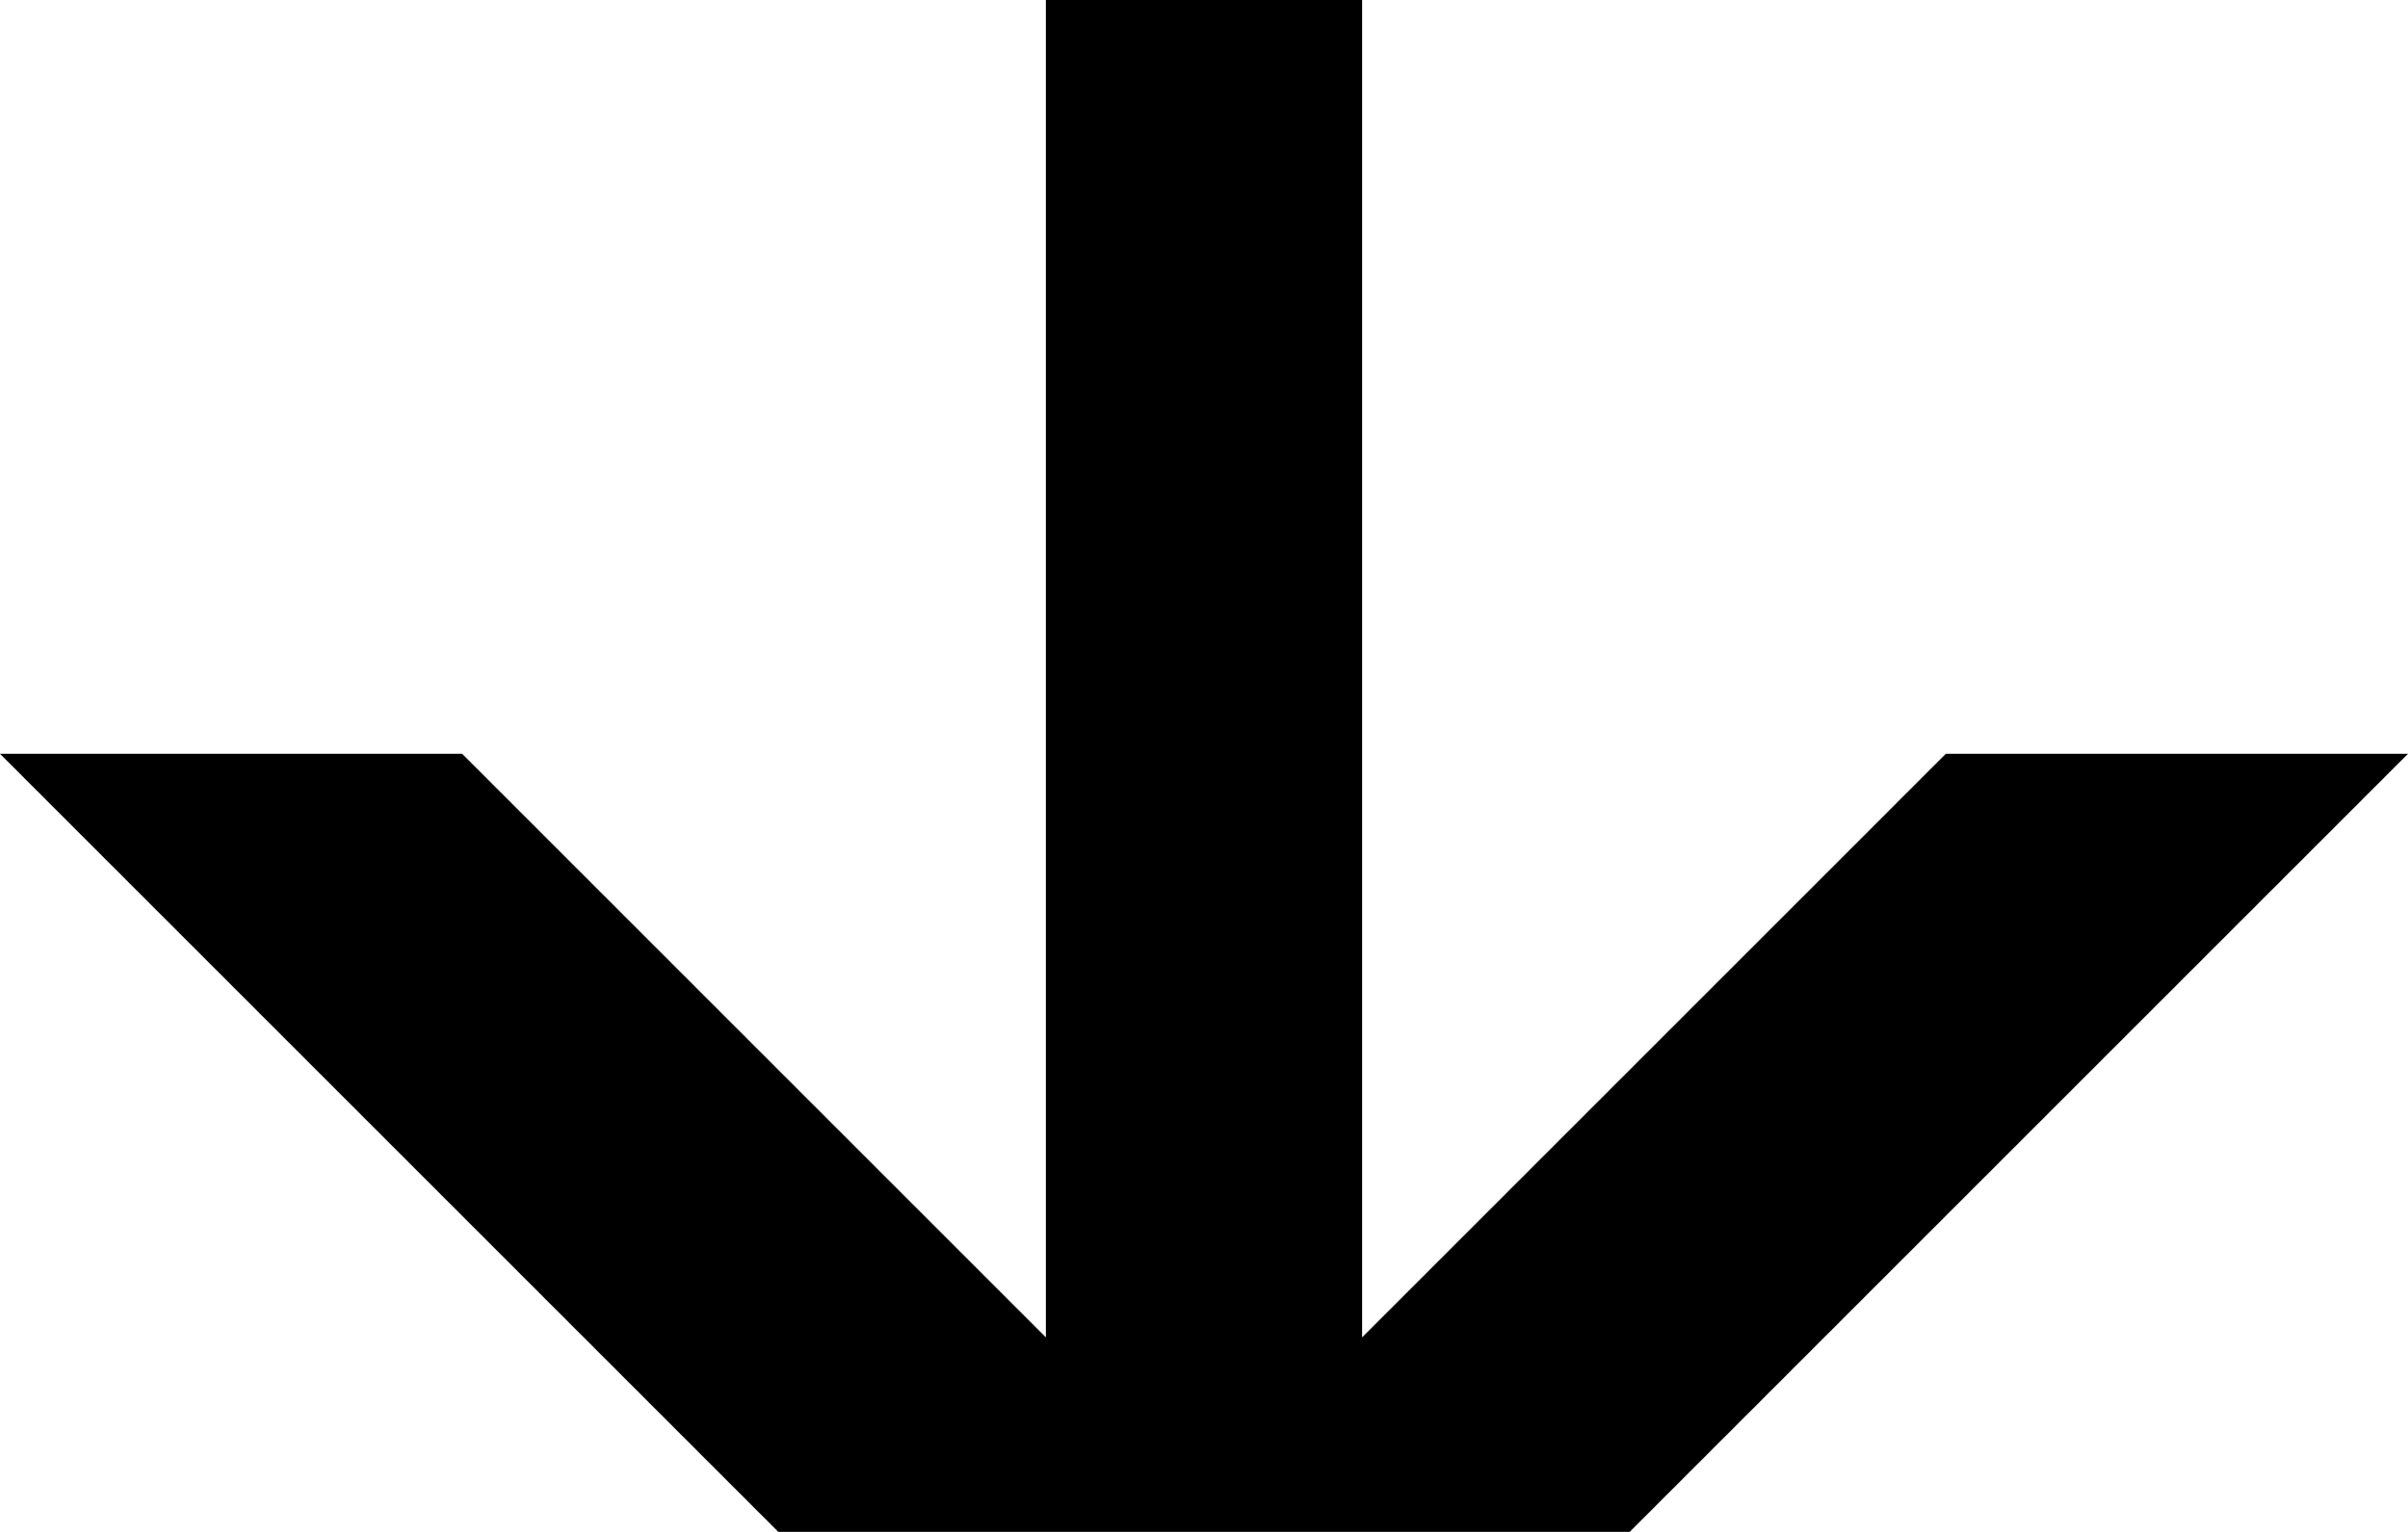
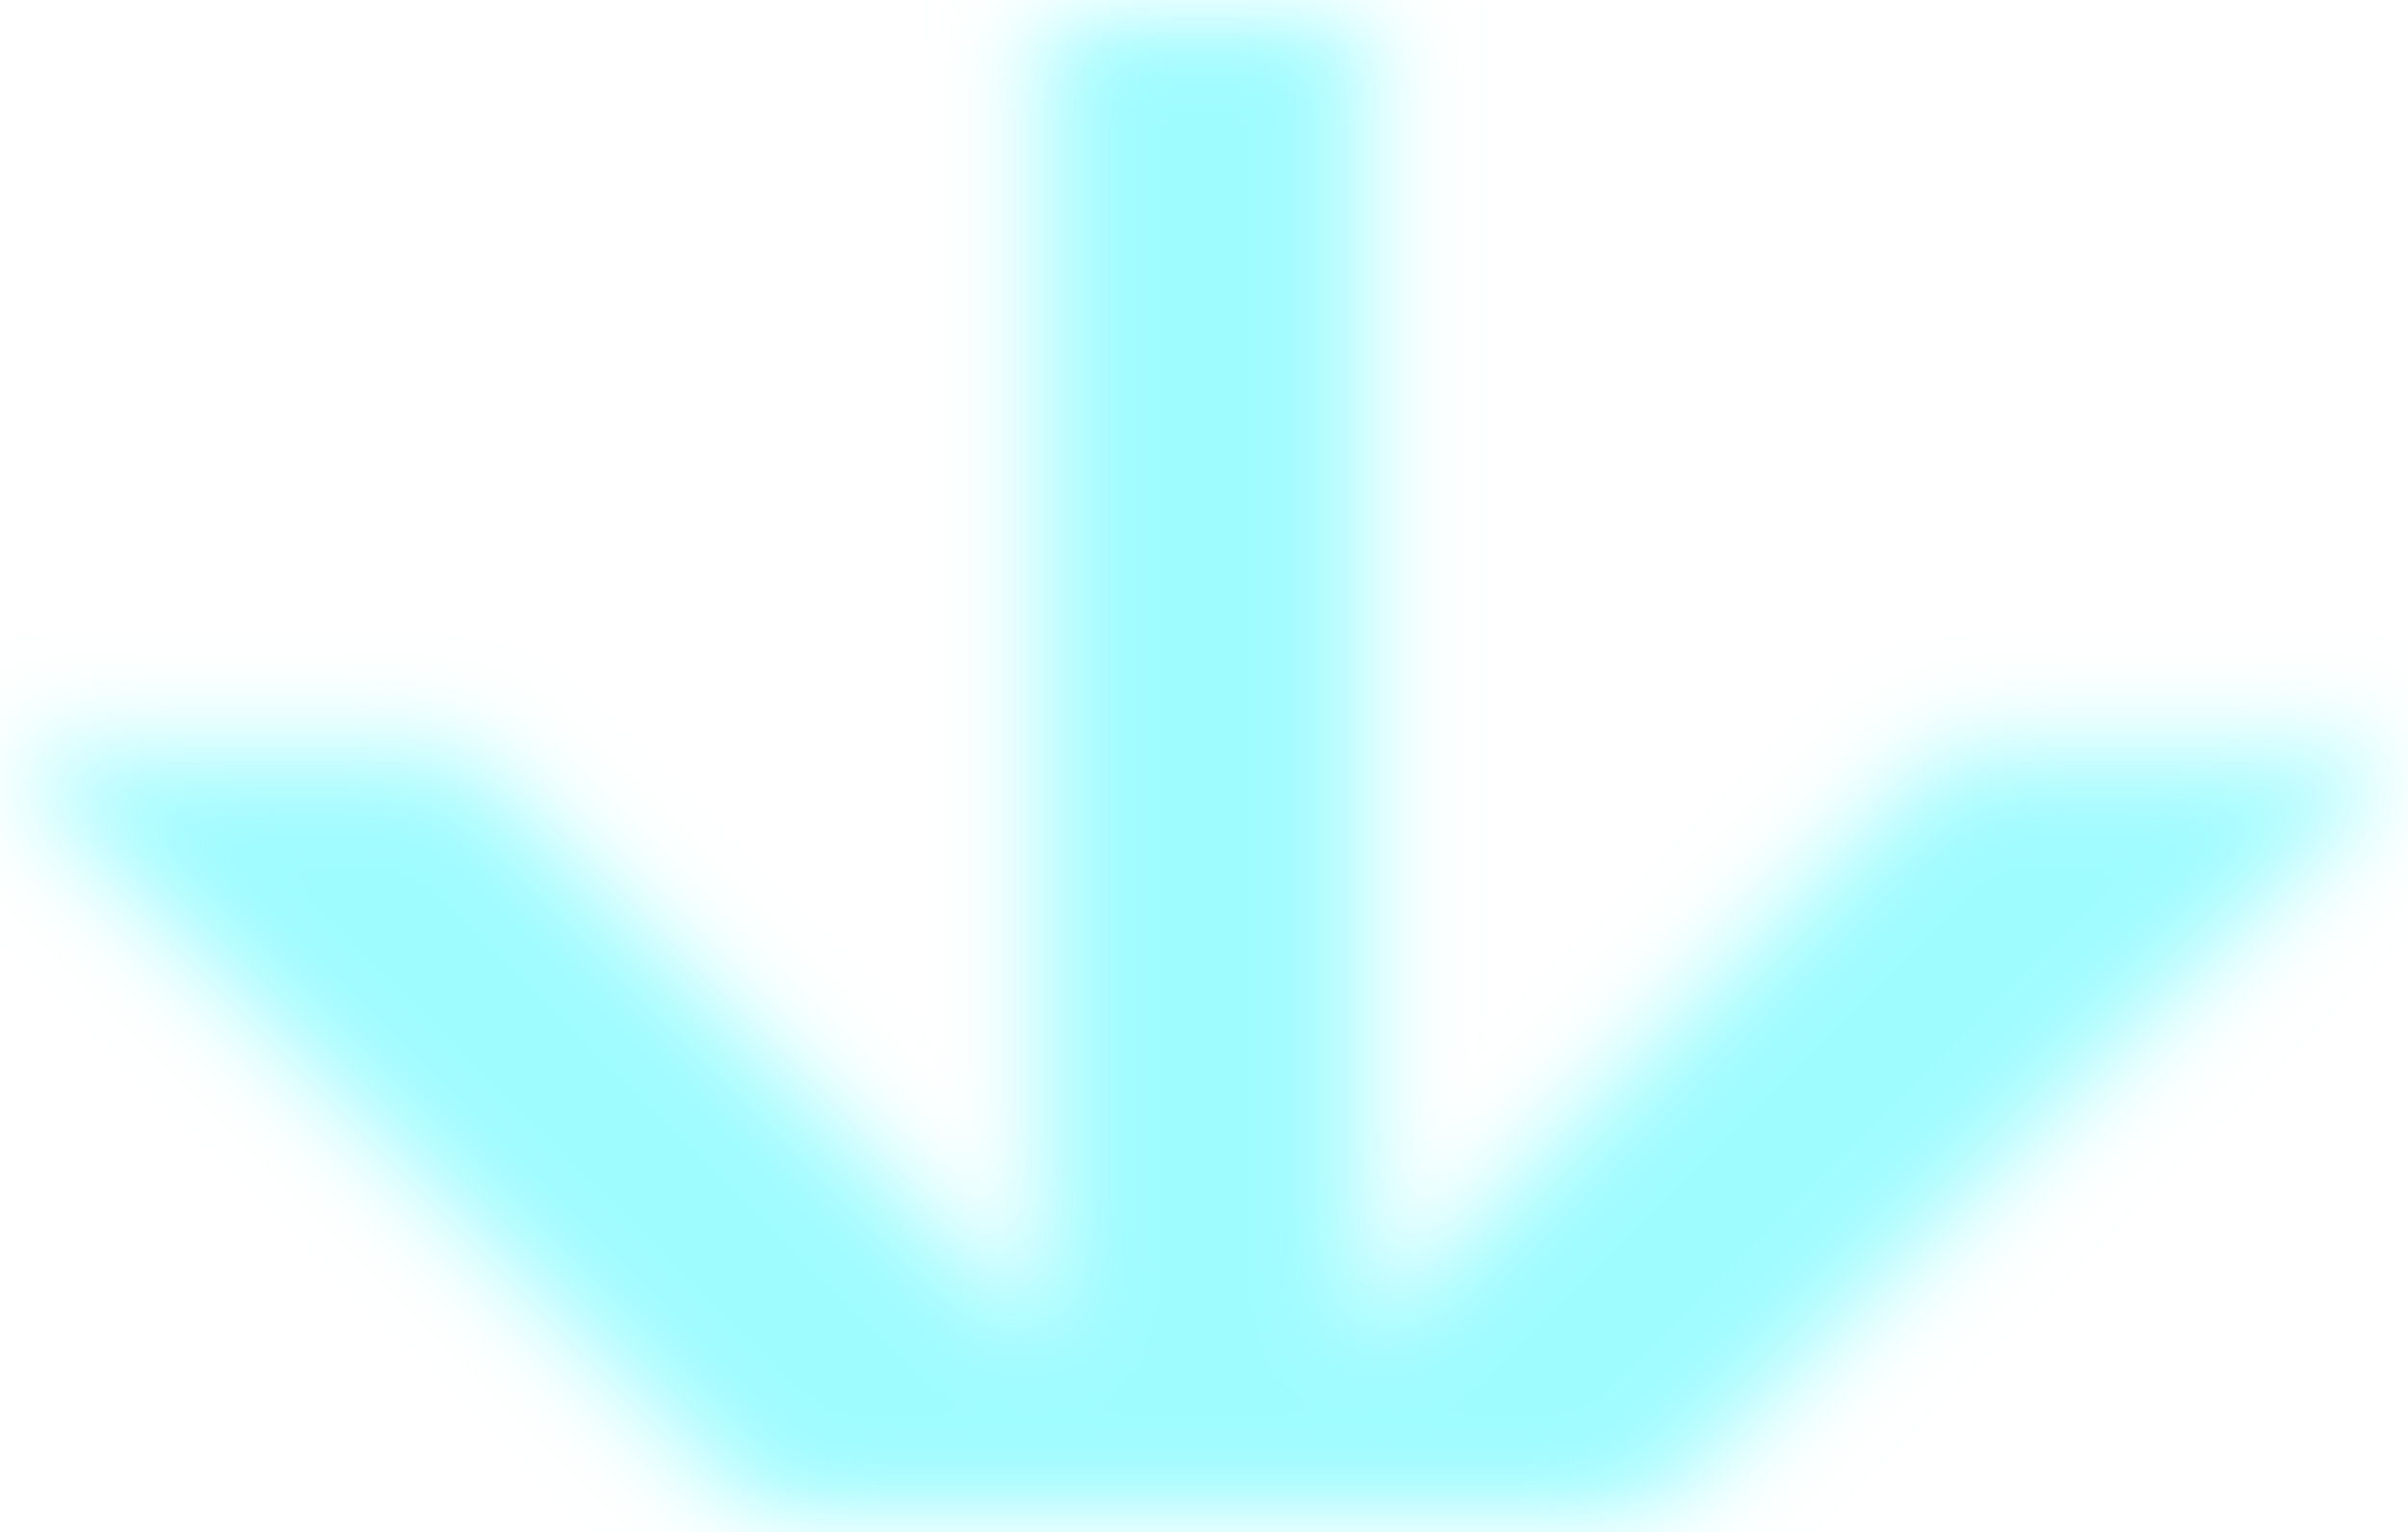
<svg xmlns="http://www.w3.org/2000/svg" id="svg2650" height="149.999" width="235.716" version="1.0">
  <defs id="defs2652" />
  <g id="layer1" transform="translate(-290.7134,-692.3628)">
-     <path style="fill:#000000;fill-opacity:1;stroke:none;stroke-width:6;stroke-linecap:butt;stroke-linejoin:round;stroke-miterlimit:4;stroke-dashoffset:3.6;stroke-opacity:1" id="rect3677" d="m 393.094,692.363 v 130.952 l -57.141,-57.143 h -45.24 l 76.191,76.19 h 38.094 7.146 11.904 26.19 l 76.191,-76.19 h -45.24 l -57.141,57.143 V 692.363 Z" />
+     <path style="     fill:#9efcff;     filter:blur(5px);fill-opacity:1;stroke:none;stroke-width:6;stroke-linecap:butt;stroke-linejoin:round;stroke-miterlimit:4;stroke-dashoffset:3.6;stroke-opacity:1" id="rect3677" d="m 393.094,692.363 v 130.952 l -57.141,-57.143 h -45.24 l 76.191,76.19 h 38.094 7.146 11.904 26.19 l 76.191,-76.19 h -45.24 l -57.141,57.143 V 692.363 Z" />
  </g>
</svg>
